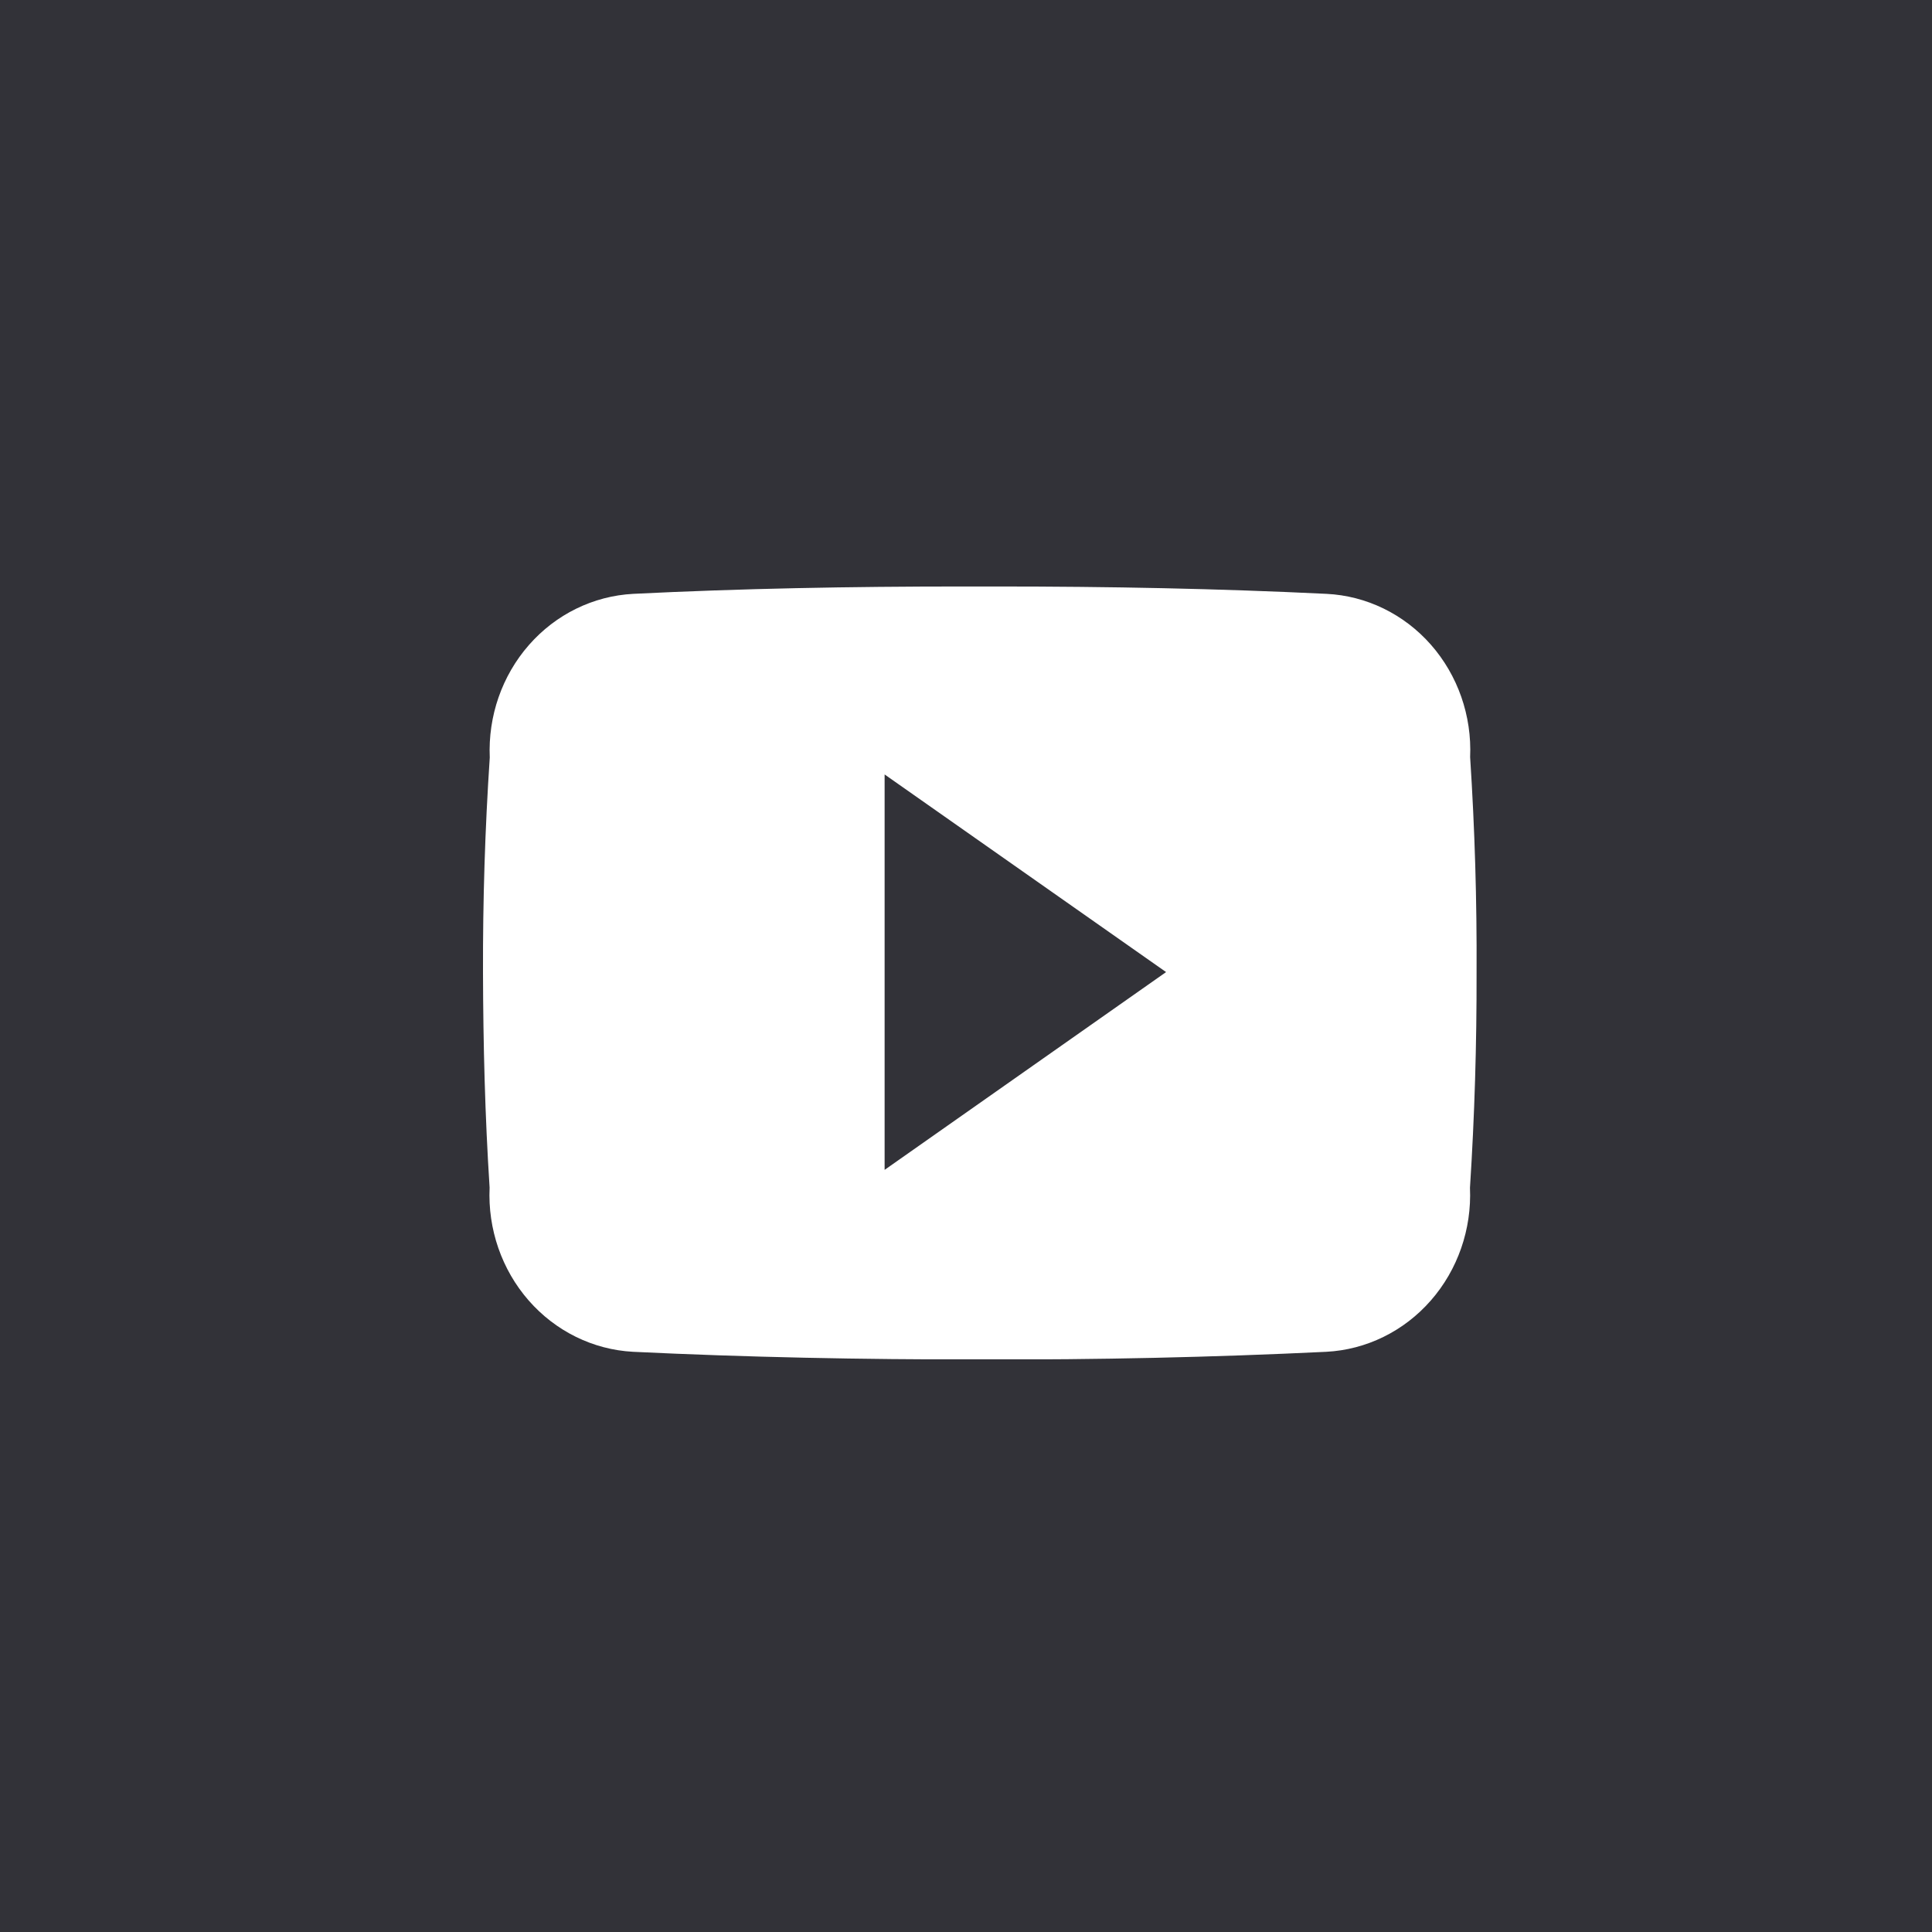
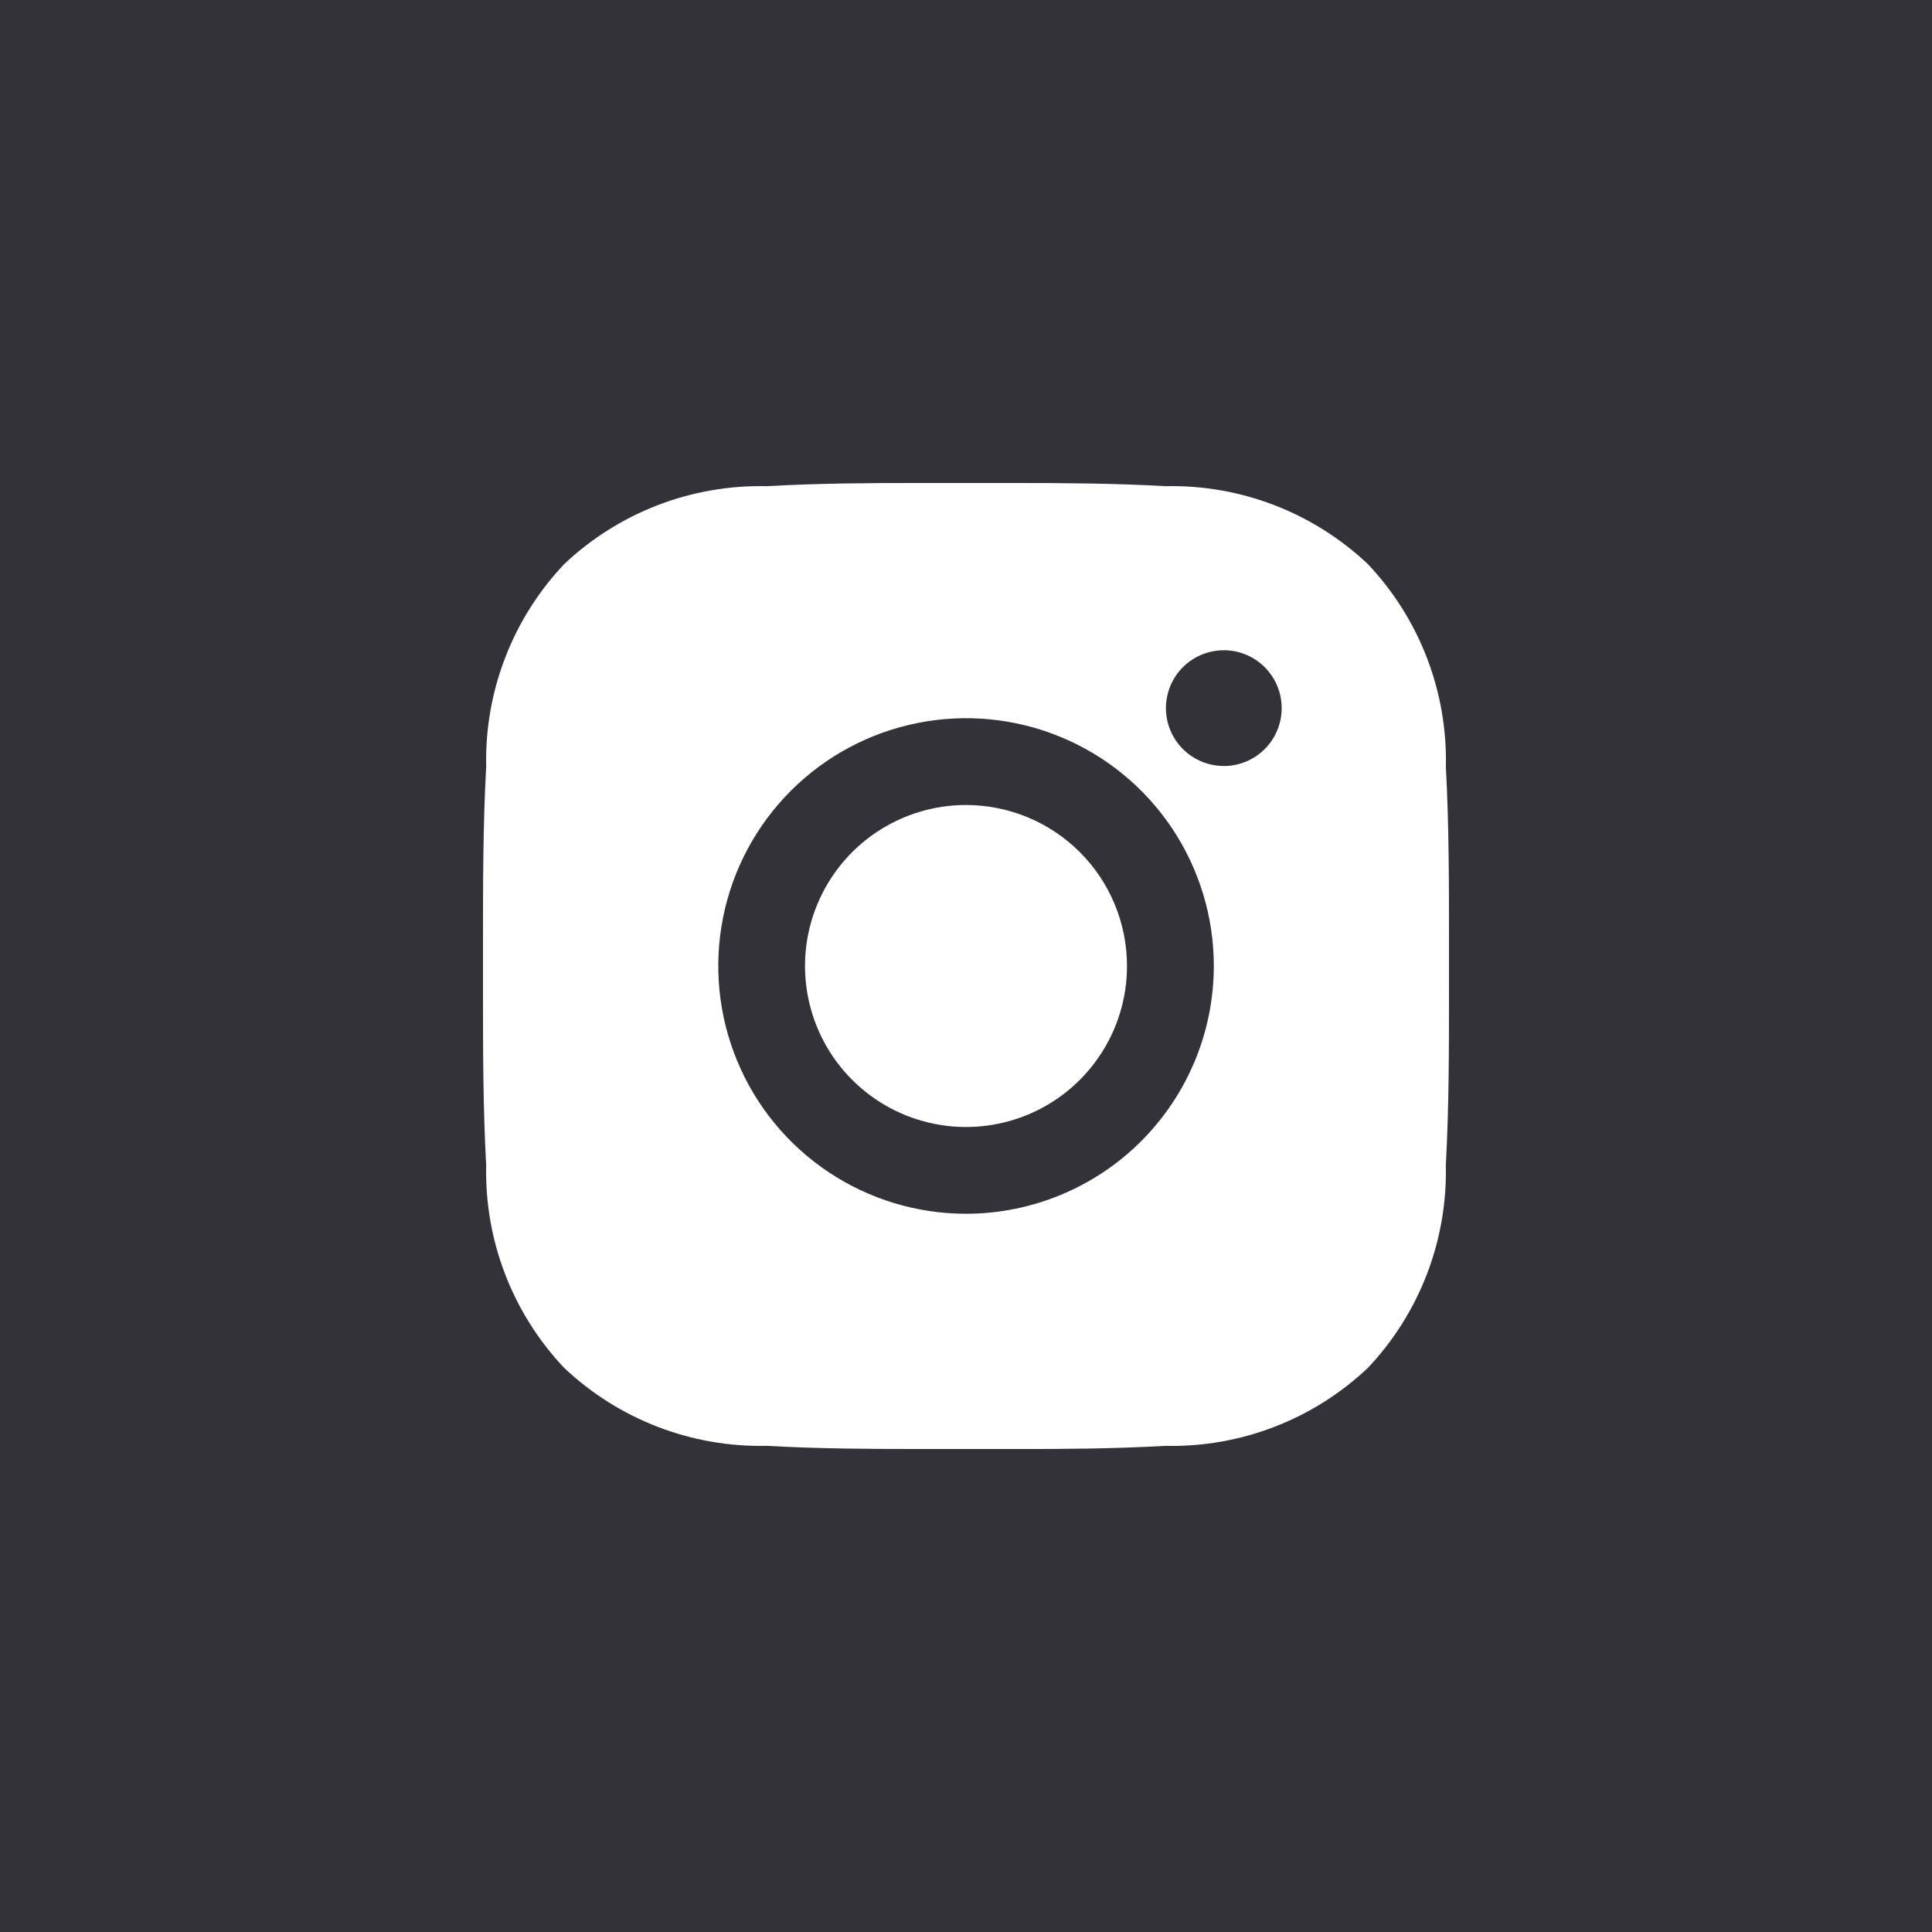
<svg xmlns="http://www.w3.org/2000/svg" width="48" height="48" viewBox="0 0 48 48" fill="none">
  <rect width="48" height="48" fill="#323238" />
-   <g clip-path="url(#clip0_61385:212)">
-     <path d="M36.525 18.811C36.57 17.782 36.219 16.778 35.55 16.017C34.881 15.257 33.948 14.802 32.956 14.754C30.285 14.624 27.561 14.571 24.778 14.571H23.911C21.134 14.571 18.404 14.621 15.733 14.754C14.741 14.806 13.809 15.262 13.141 16.025C12.473 16.787 12.123 17.792 12.168 18.821C12.049 20.604 11.995 22.38 12 24.161C12.005 25.942 12.049 27.721 12.164 29.506C12.117 30.536 12.466 31.544 13.133 32.308C13.801 33.073 14.734 33.532 15.727 33.585C18.534 33.72 21.413 33.779 24.34 33.775C27.272 33.785 30.143 33.721 32.953 33.585C33.946 33.533 34.88 33.075 35.548 32.311C36.217 31.547 36.567 30.54 36.521 29.51C36.636 27.724 36.689 25.945 36.685 24.16C36.694 22.377 36.641 20.594 36.525 18.811ZM21.978 29.065V19.241L28.971 24.151L21.978 29.065Z" fill="white" />
+   <g clip-path="url(#clip0)">
+     <path d="M22.724 36C21.617 36 20.324 35.994 19.048 35.921C17.181 35.963 15.373 35.267 14.016 33.984C12.733 32.627 12.037 30.82 12.079 28.953C12 27.51 12 26.051 12 24.64C12 24.427 12 24.213 12 24C12 23.787 12 23.573 12 23.36C12 21.949 12 20.49 12.079 19.048C12.037 17.181 12.733 15.373 14.016 14.016C15.373 12.733 17.181 12.037 19.048 12.079C20.328 12.006 21.617 12 22.724 12H25.277C26.384 12 27.677 12.006 28.954 12.079C30.821 12.037 32.629 12.733 33.985 14.016C35.268 15.373 35.964 17.181 35.922 19.048C36 20.49 36 21.949 36 23.361C36 23.574 36 23.788 36 24.001C36 24.214 36 24.427 36 24.64C36 26.051 36 27.51 35.921 28.954C35.963 30.821 35.267 32.629 33.984 33.985C32.628 35.268 30.82 35.964 28.953 35.922C27.672 35.995 26.383 36.001 25.276 36.001L22.724 36Z" fill="white" />
+     <path d="M29.606 18.788C29.843 18.947 30.121 19.031 30.405 19.031L30.406 19.032C30.787 19.031 31.153 18.88 31.422 18.61C31.692 18.34 31.843 17.974 31.843 17.593C31.843 17.308 31.759 17.03 31.601 16.794C31.443 16.558 31.218 16.373 30.955 16.264C30.693 16.155 30.403 16.127 30.125 16.183C29.846 16.238 29.589 16.375 29.388 16.576C29.187 16.777 29.05 17.033 28.995 17.312C28.939 17.591 28.968 17.88 29.076 18.143C29.185 18.406 29.37 18.631 29.606 18.788Z" fill="#323238" />
+     <path fill-rule="evenodd" clip-rule="evenodd" d="M24 30.156C22.783 30.155 21.593 29.794 20.581 29.118C19.568 28.441 18.779 27.48 18.314 26.355C17.848 25.23 17.726 23.992 17.964 22.798C18.201 21.604 18.788 20.507 19.649 19.646C20.51 18.785 21.607 18.199 22.801 17.962C23.995 17.724 25.233 17.846 26.357 18.312C27.482 18.778 28.444 19.567 29.12 20.58C29.796 21.592 30.157 22.782 30.157 24C30.156 25.632 29.507 27.197 28.352 28.352C27.198 29.506 25.633 30.154 24 30.156ZM24 20C23.209 20 22.436 20.235 21.778 20.674C21.12 21.114 20.608 21.738 20.305 22.469C20.002 23.2 19.923 24.005 20.077 24.78C20.232 25.556 20.612 26.269 21.172 26.828C21.731 27.388 22.444 27.769 23.22 27.923C23.996 28.078 24.8 27.998 25.531 27.696C26.262 27.393 26.887 26.88 27.326 26.222C27.766 25.565 28 24.791 28 24C28 22.939 27.579 21.922 26.829 21.172C26.079 20.422 25.061 20 24 20Z" fill="#323238" />
  </g>
  <defs>
-     <clipPath id="clip0_61385:212">
-       <rect width="24.686" height="19.2" fill="white" transform="translate(12 14.5712)" />
+     <clipPath id="clip0">
+       <rect width="24" height="24" fill="white" transform="translate(12 11.9999)" />
    </clipPath>
  </defs>
</svg>
